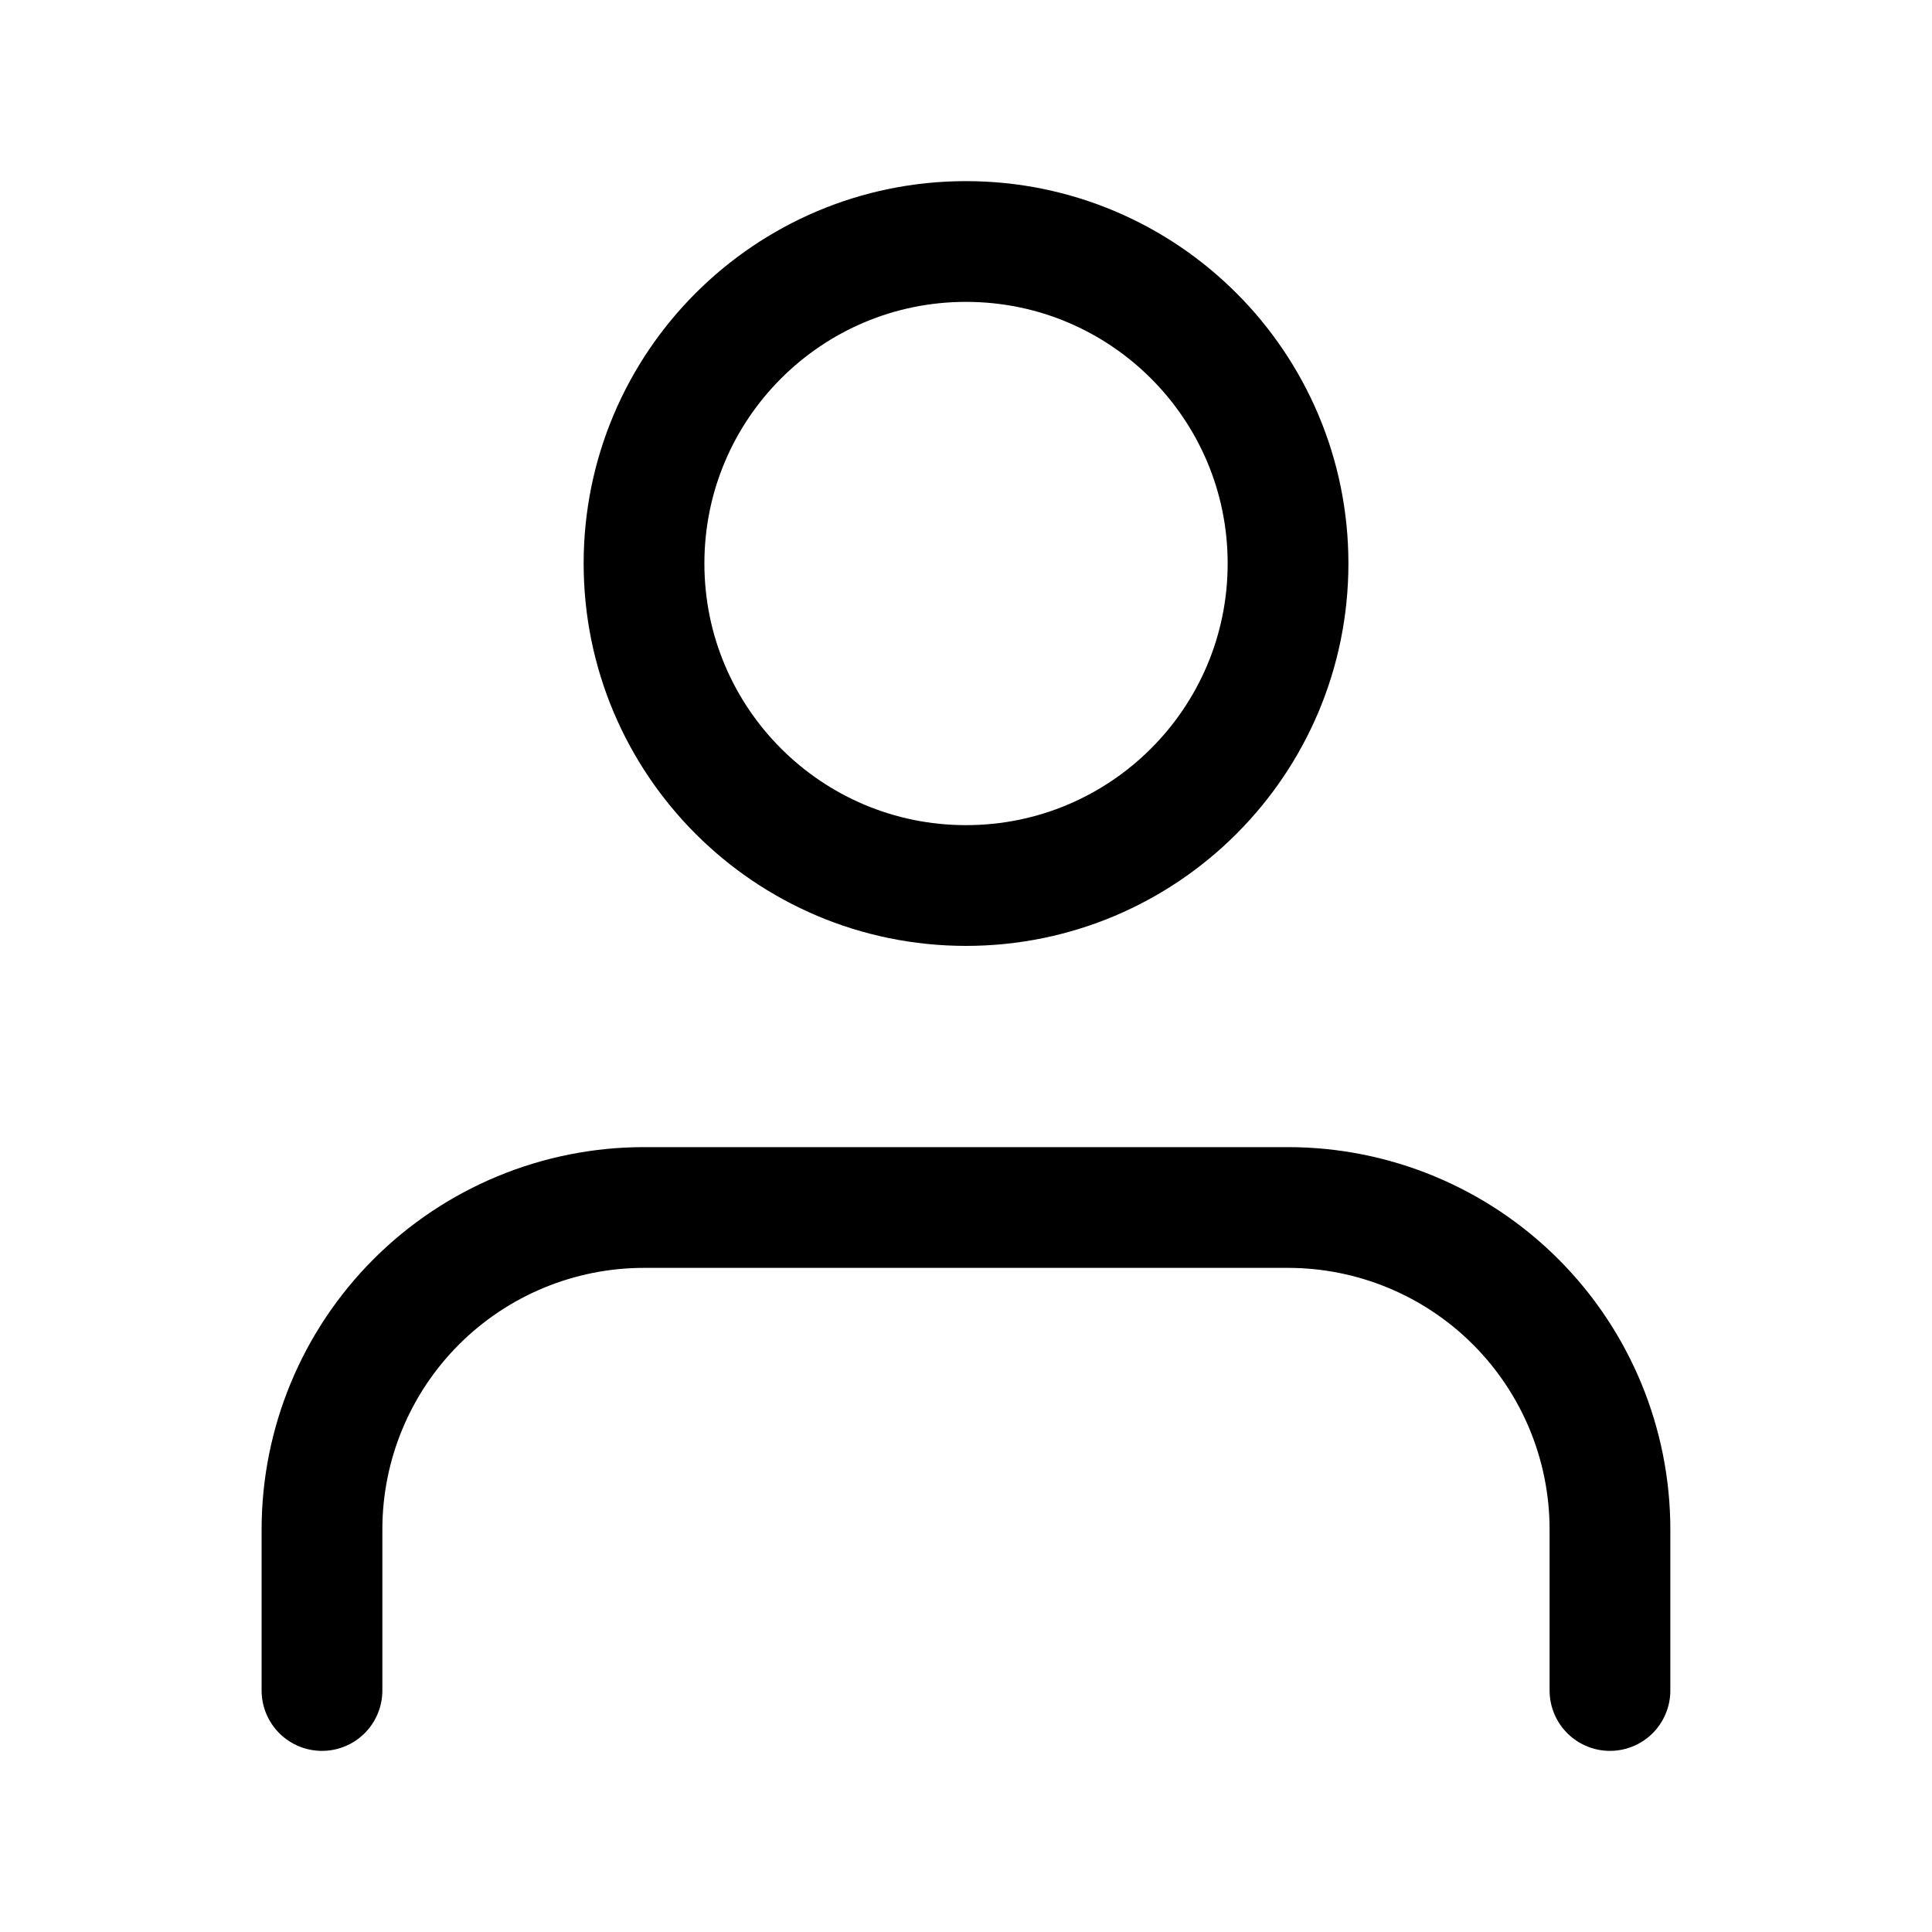
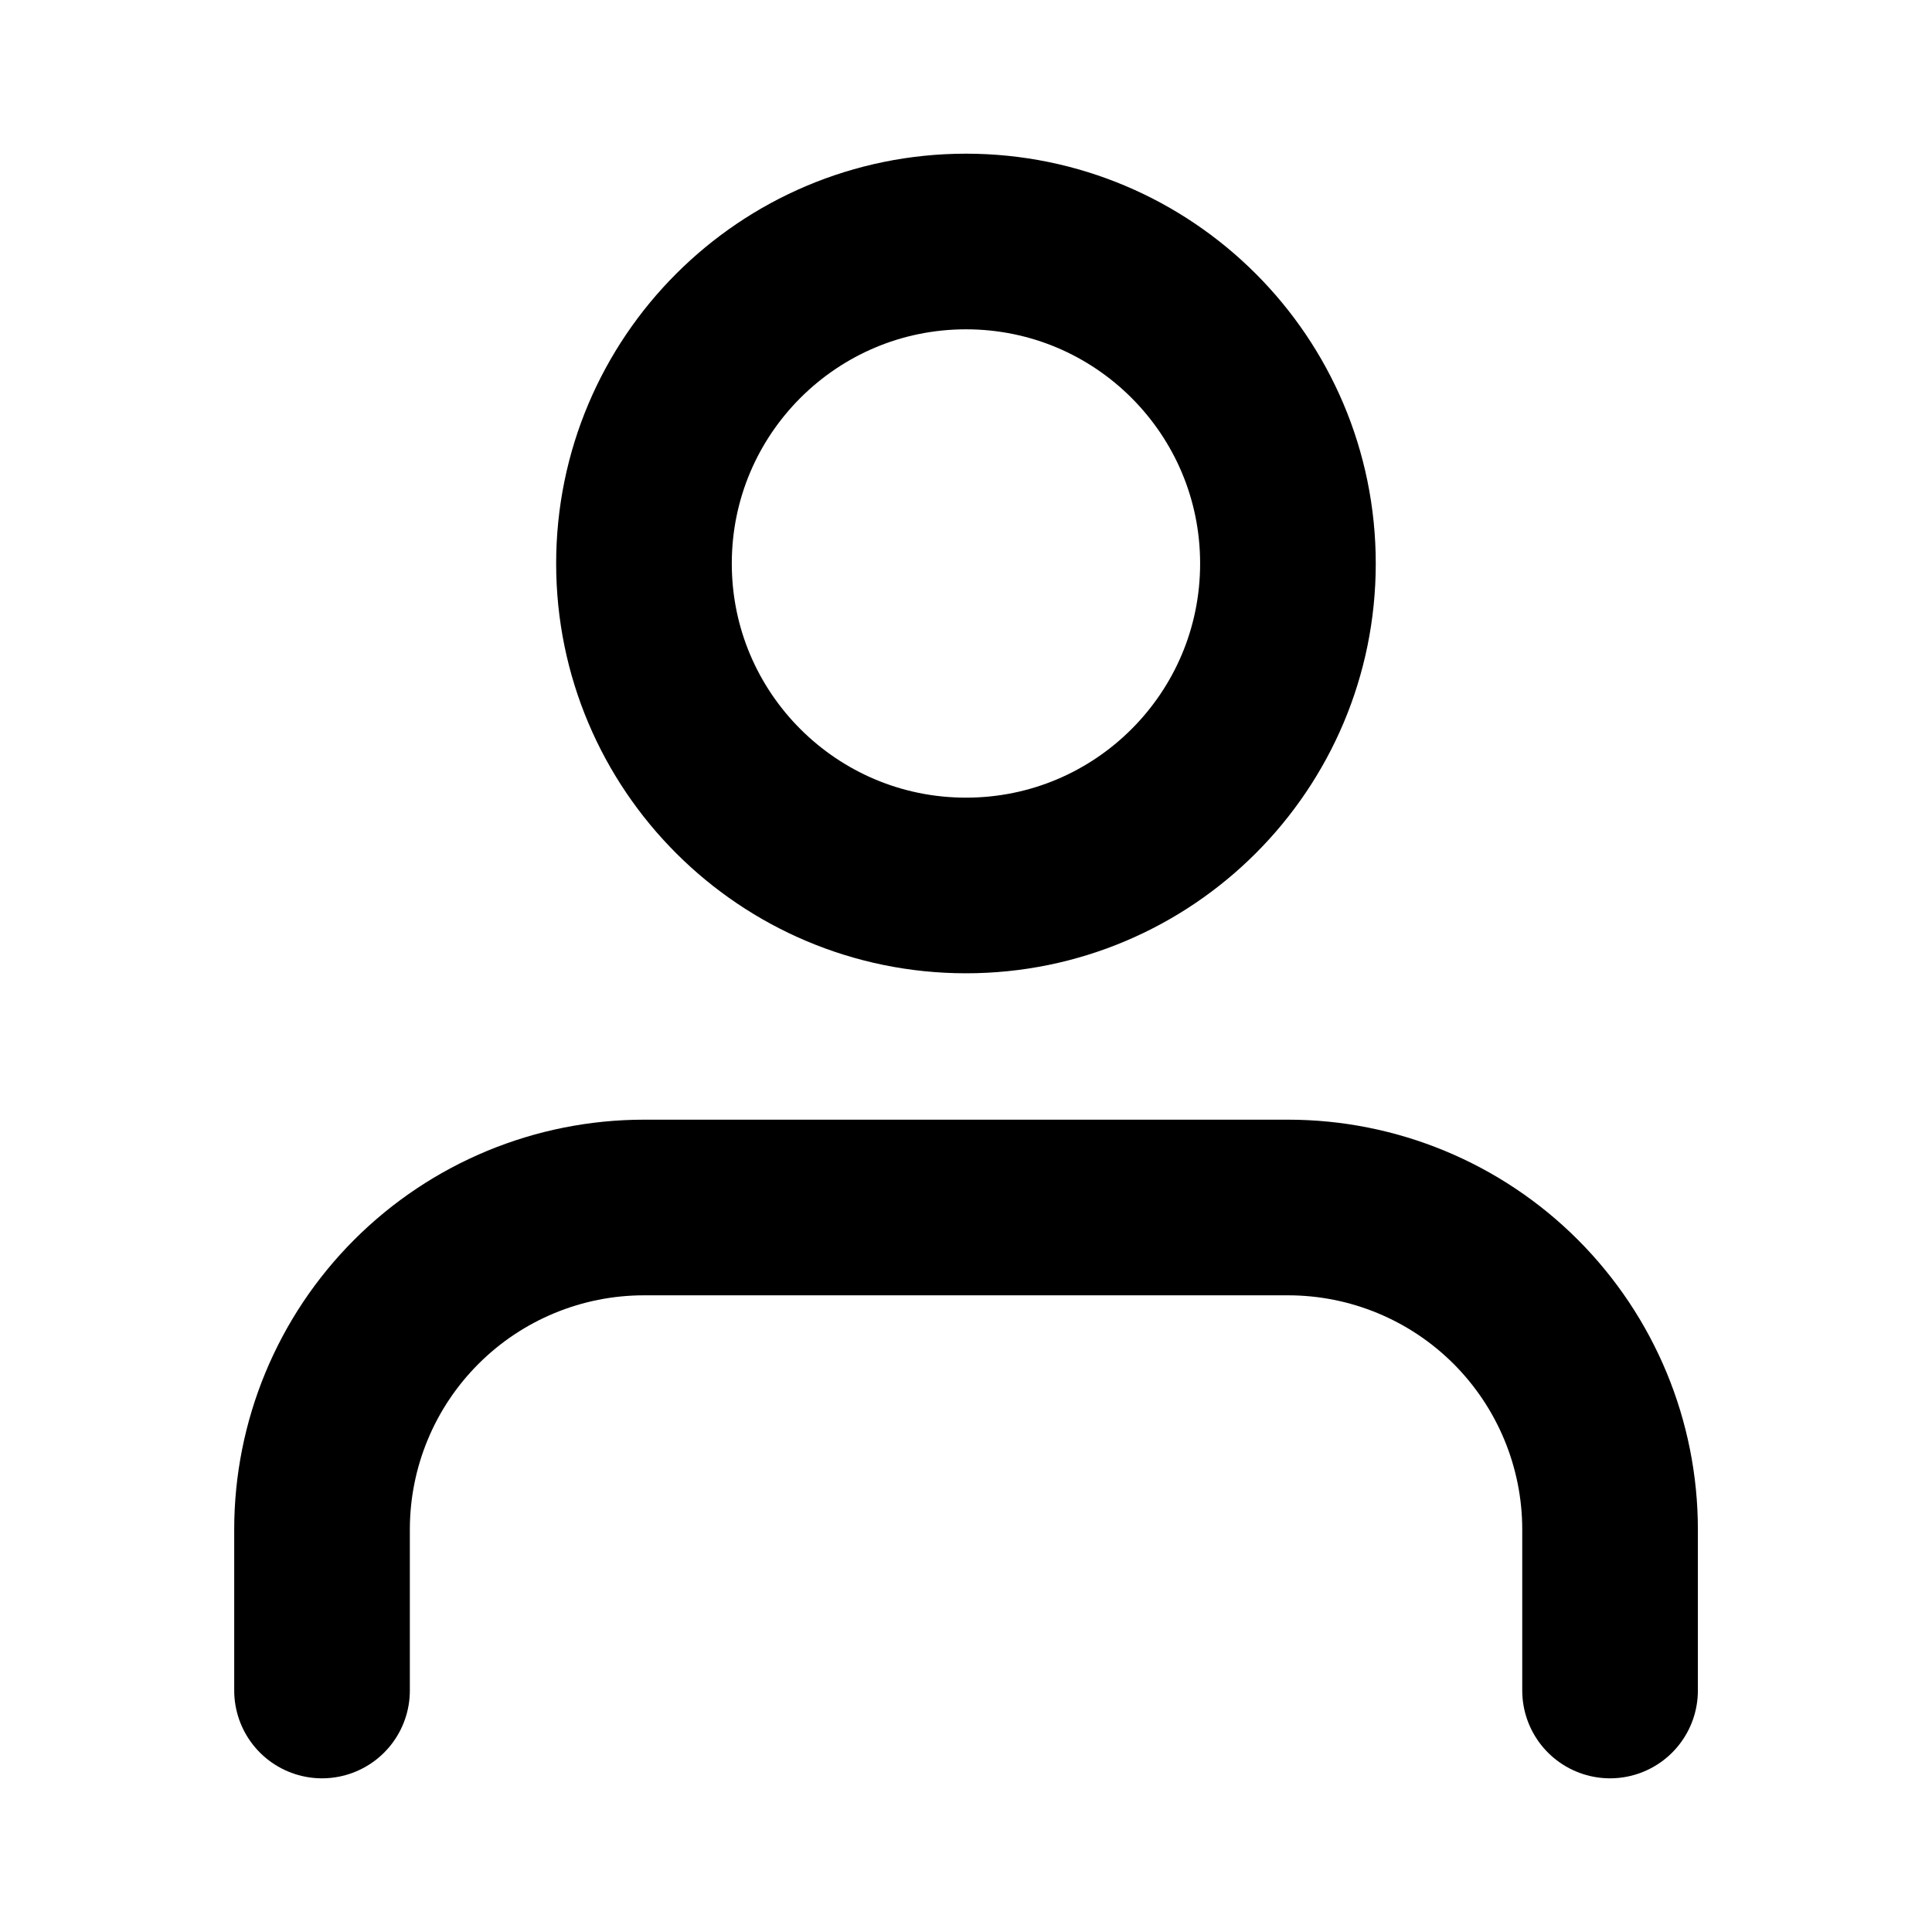
- <svg xmlns="http://www.w3.org/2000/svg" width="32" height="32" viewBox="0 0 32 32" fill="none">
-   <path d="M26.666 28V25.333C26.666 23.919 26.104 22.562 25.104 21.562C24.104 20.562 22.747 20 21.333 20H10.666C9.252 20 7.895 20.562 6.895 21.562C5.895 22.562 5.333 23.919 5.333 25.333V28" stroke="black" stroke-width="2" stroke-linecap="round" stroke-linejoin="round" />
-   <path d="M16 14.667C18.946 14.667 21.334 12.279 21.334 9.333C21.334 6.388 18.946 4 16 4C13.055 4 10.667 6.388 10.667 9.333C10.667 12.279 13.055 14.667 16 14.667Z" stroke="black" stroke-width="2" stroke-linecap="round" stroke-linejoin="round" />
+ <svg xmlns="http://www.w3.org/2000/svg" width="22" height="22" viewBox="0 0 22 22" fill="none">
+   <path d="M18.334 19.25V17.417C18.334 16.444 17.947 15.512 17.26 14.824C16.572 14.136 15.639 13.75 14.667 13.75H7.334C6.361 13.75 5.429 14.136 4.741 14.824C4.053 15.512 3.667 16.444 3.667 17.417V19.25" stroke="black" stroke-width="2" stroke-linecap="round" stroke-linejoin="round" />
+   <path d="M11 10.083C13.025 10.083 14.666 8.442 14.666 6.417C14.666 4.392 13.025 2.75 11 2.75C8.975 2.75 7.333 4.392 7.333 6.417C7.333 8.442 8.975 10.083 11 10.083Z" stroke="black" stroke-width="2" stroke-linecap="round" stroke-linejoin="round" />
</svg>
